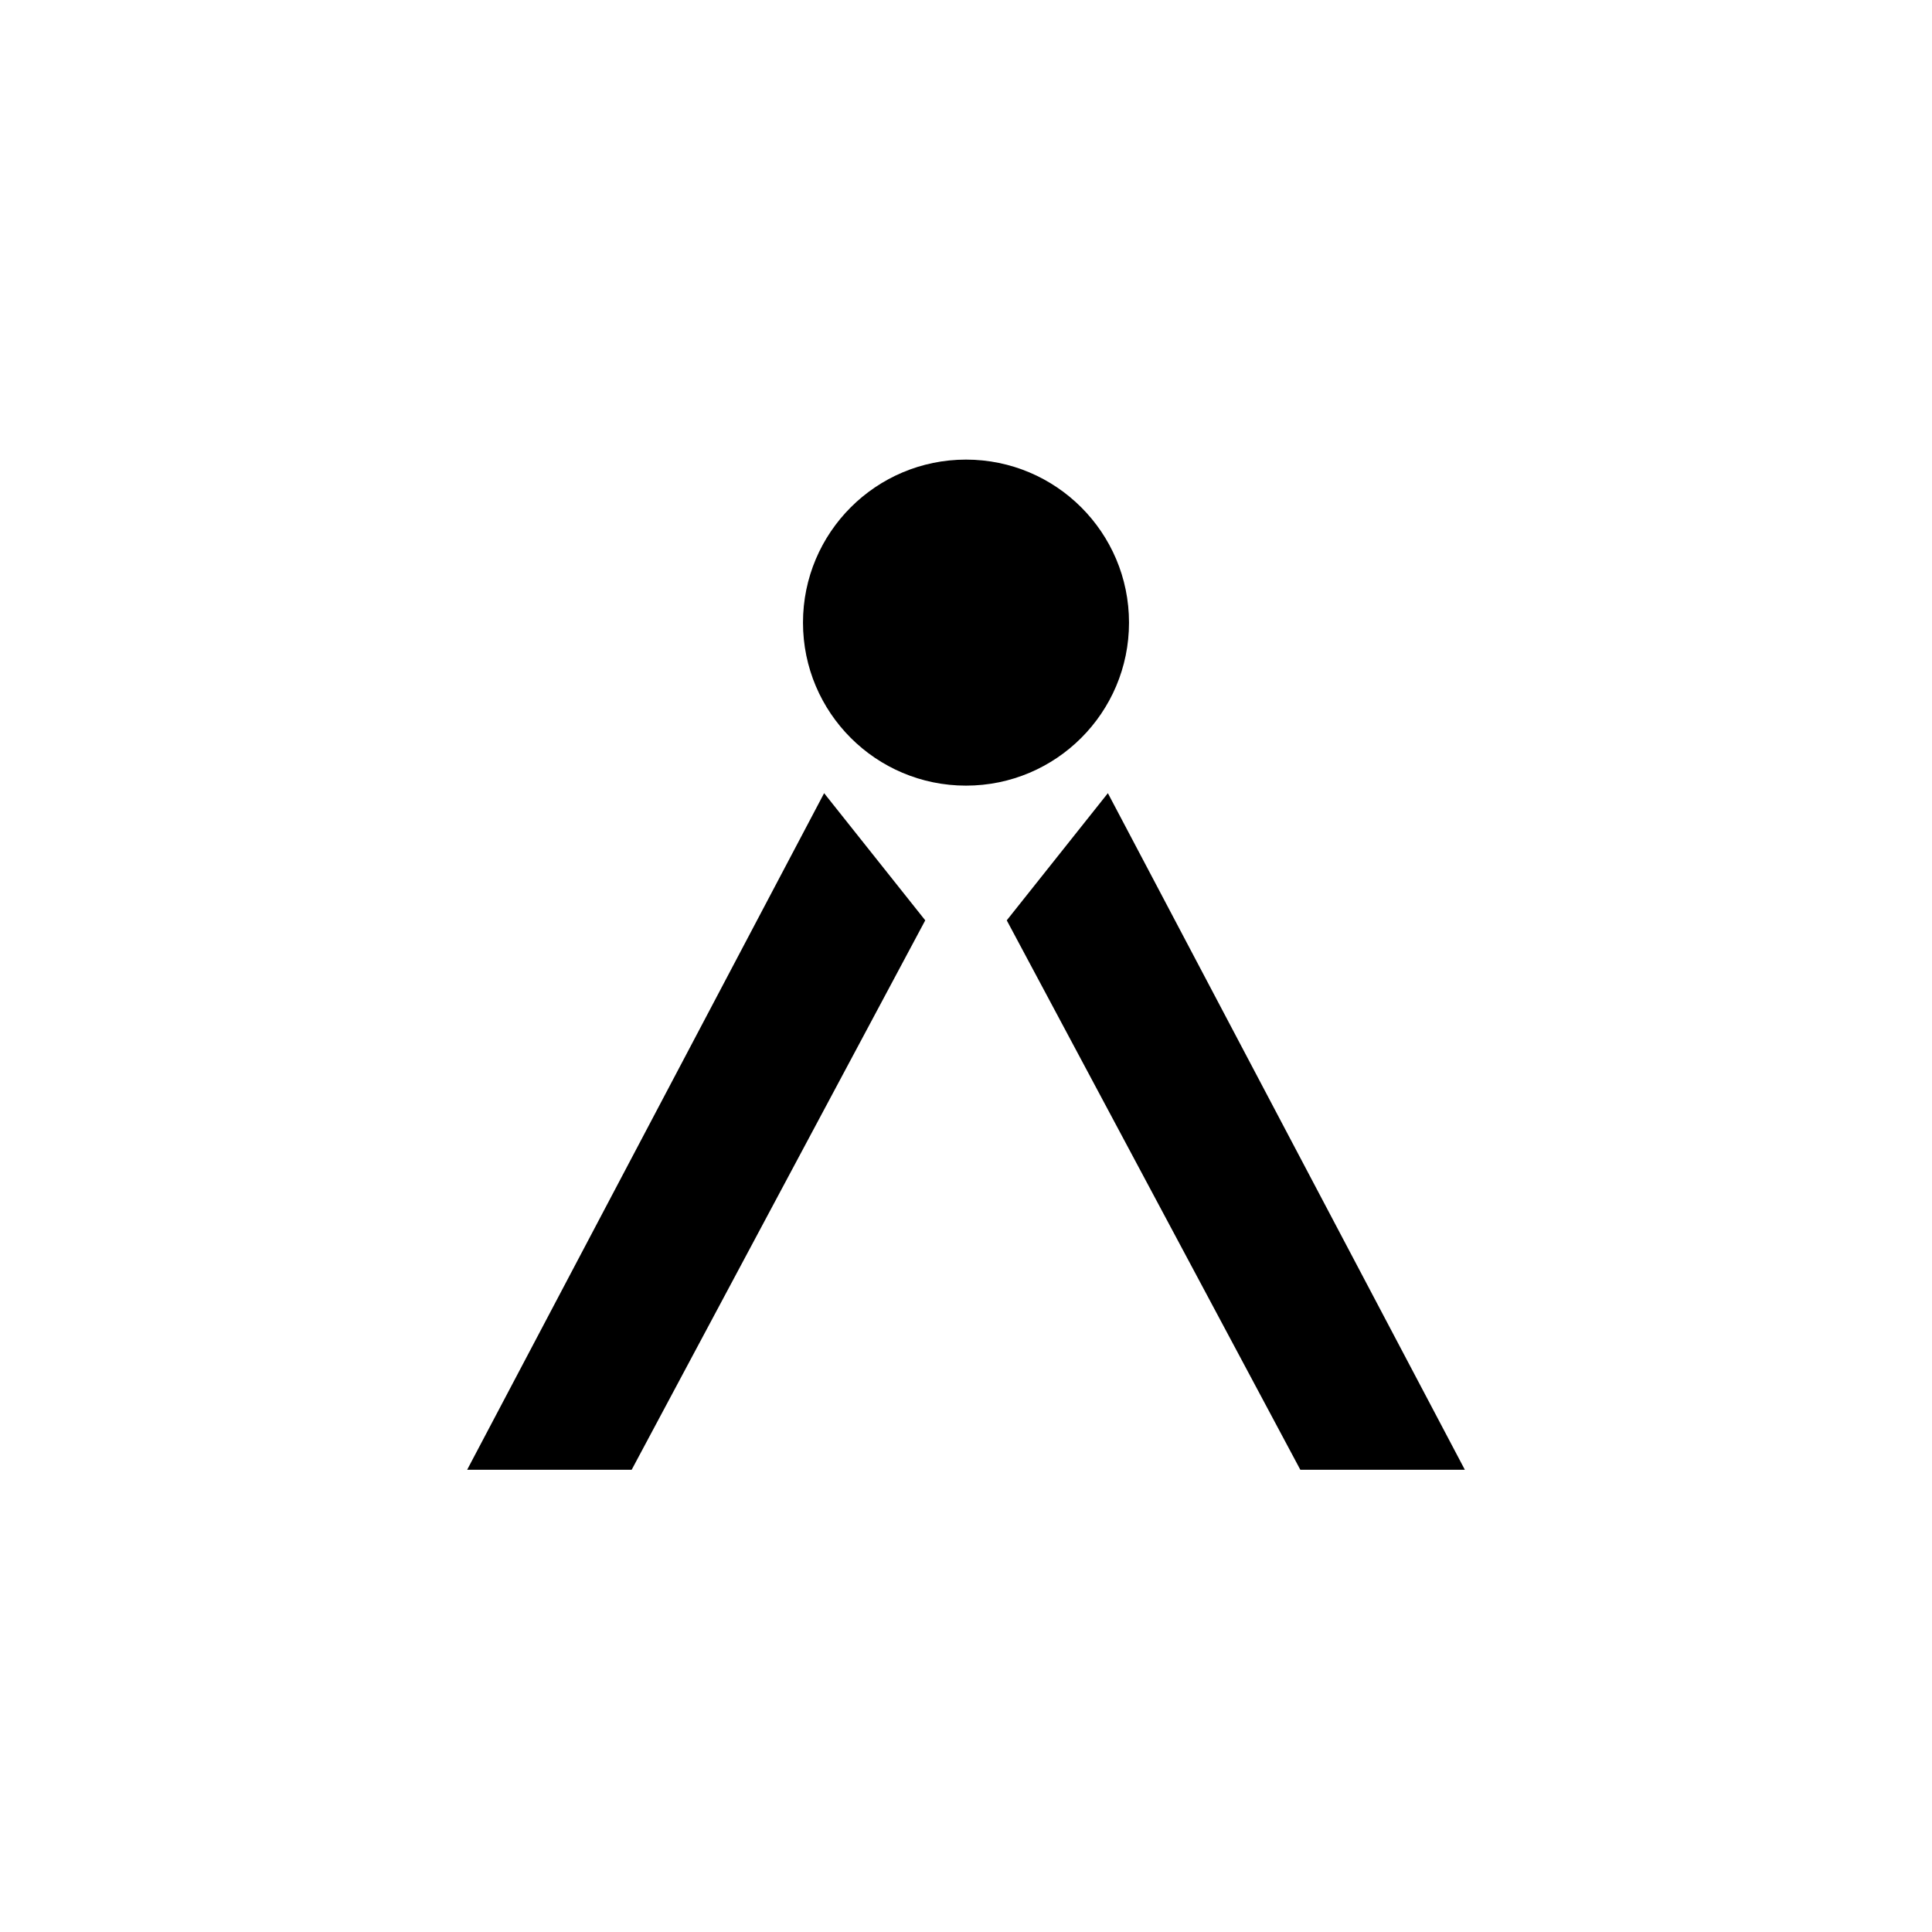
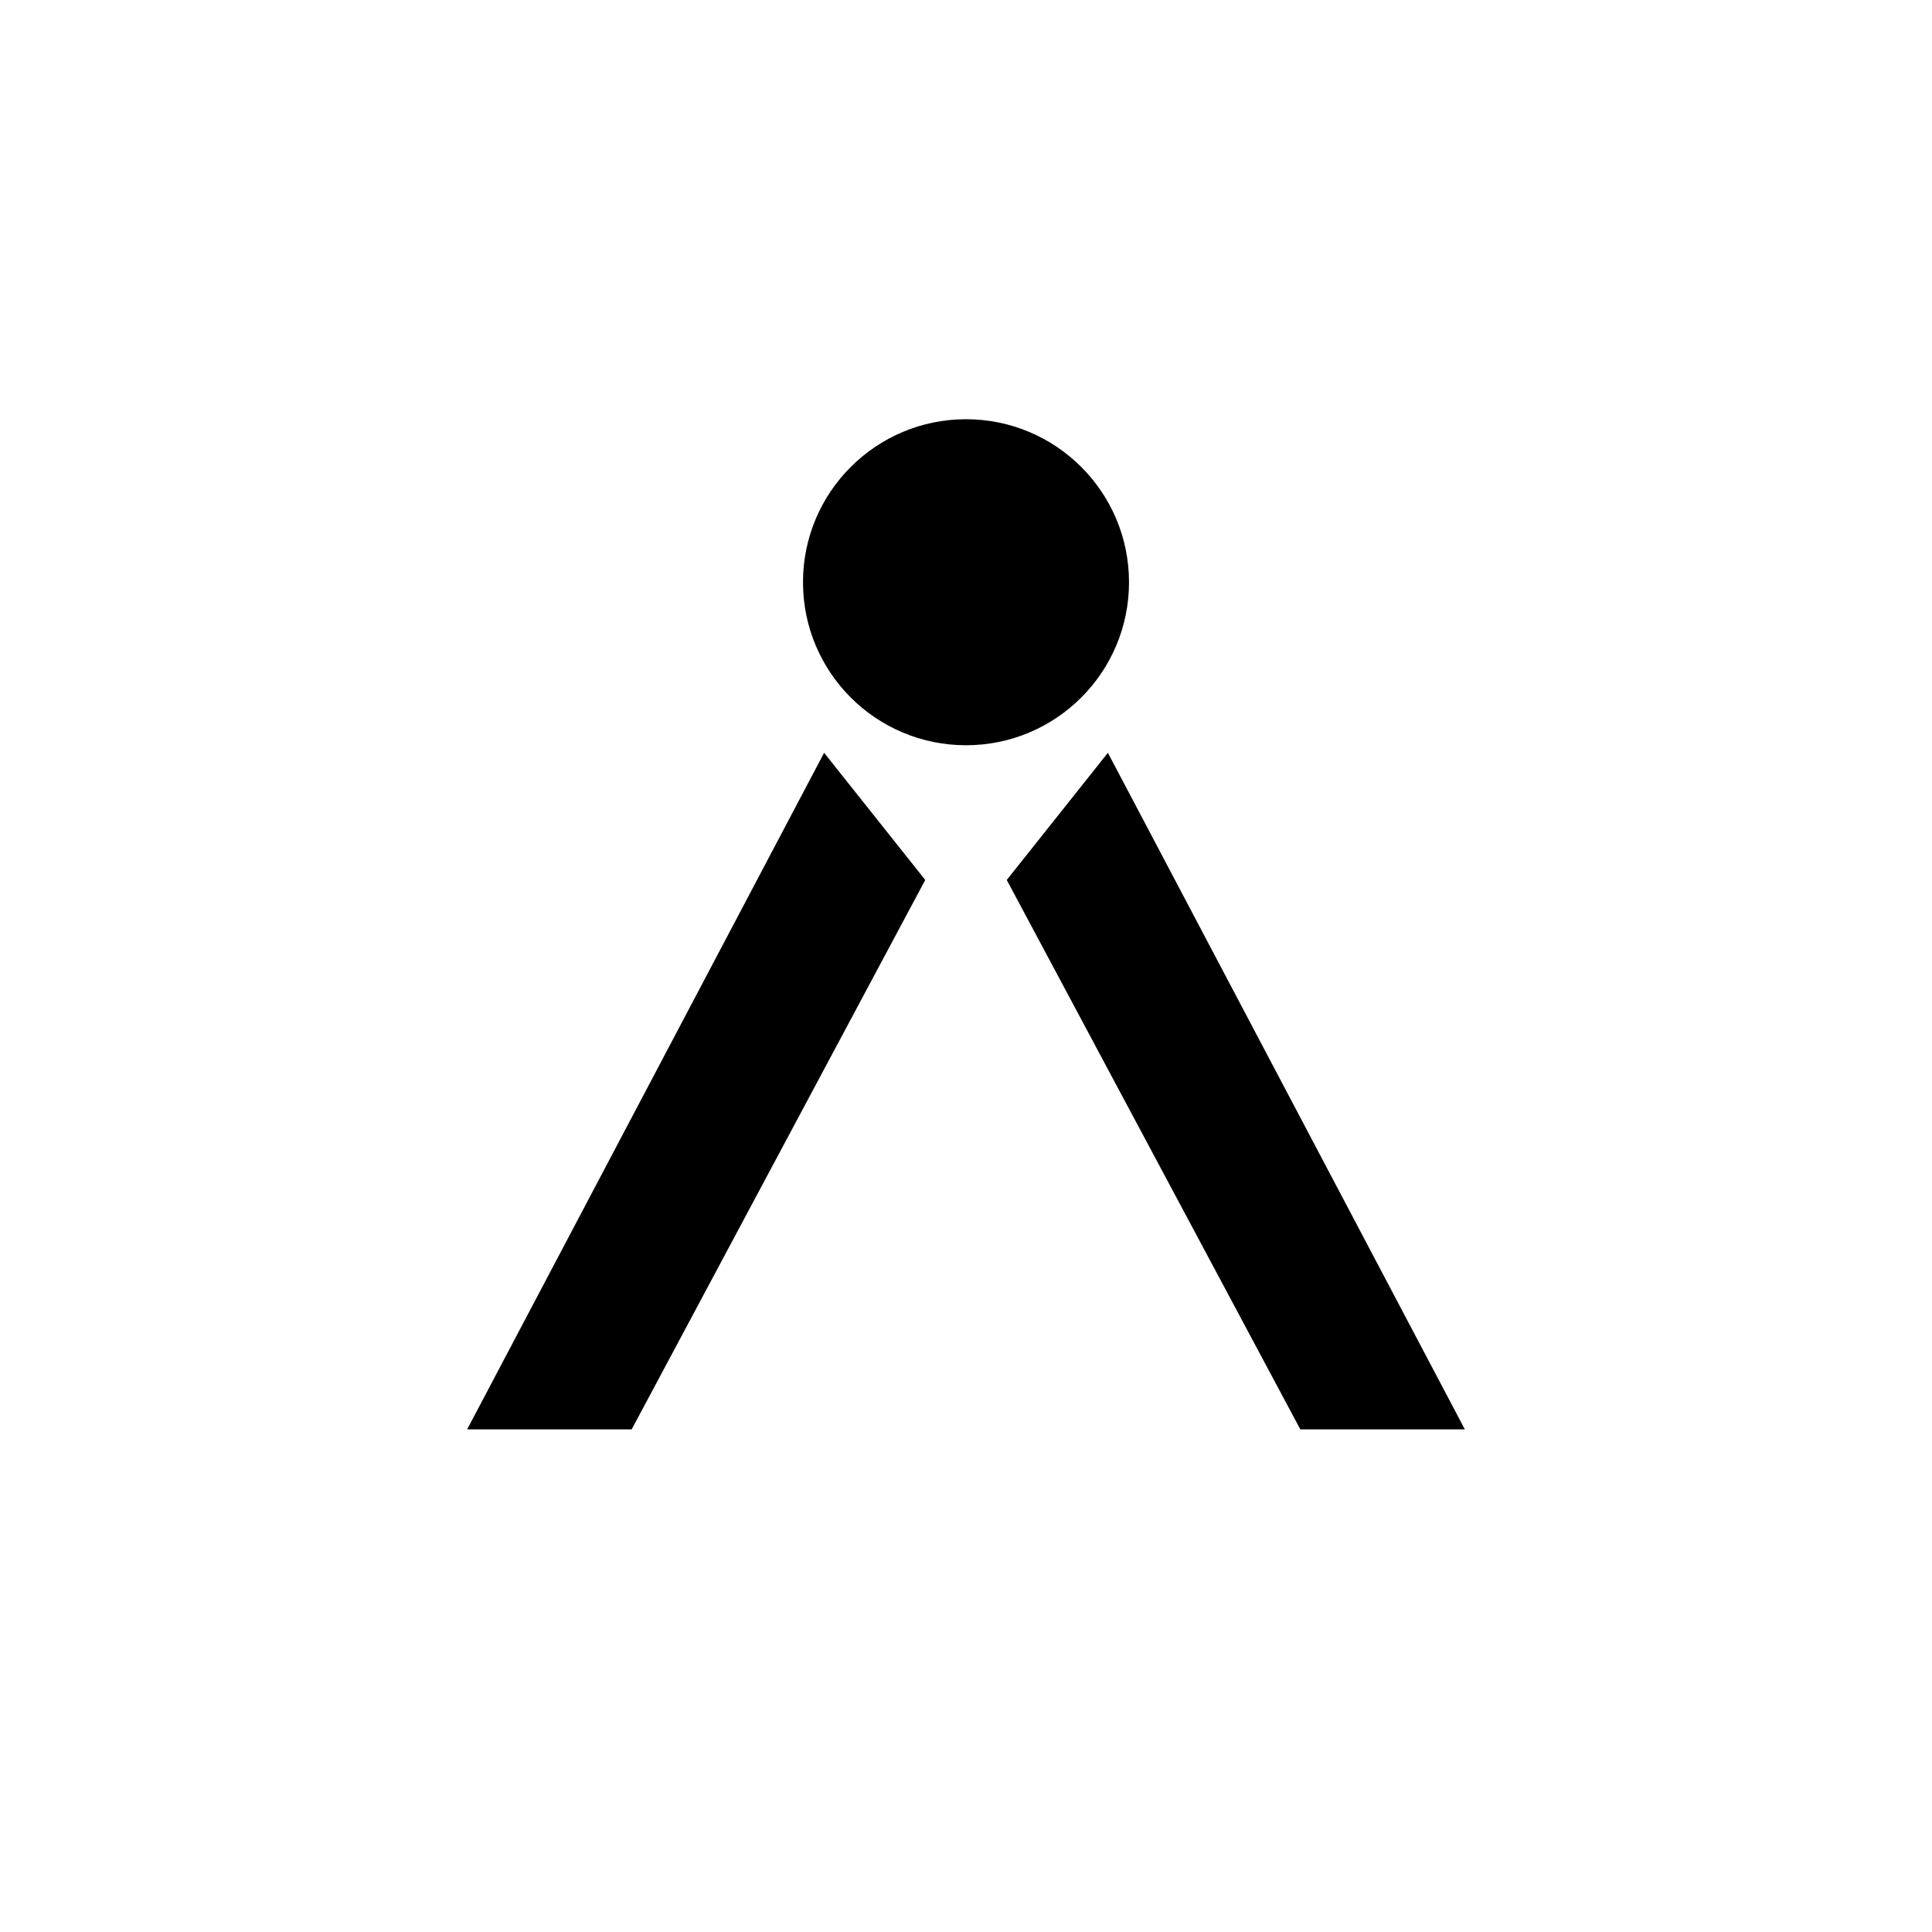
<svg xmlns="http://www.w3.org/2000/svg" viewBox="0 0 512 512" width="512" height="512">
-   <g fill="currentColor">
+   <g fill="currentColor" transform="translate(0.00 -10.70) scale(1)">
    <circle cx="256" cy="165" r="43.2" />
    <path d="M218.4 210.2 L245.2 243.9 L167.4 389.5 L123.8 389.5 Z" />
    <path d="M293.6 210.2 L266.8 243.9 L344.6 389.5 L388.2 389.5 Z" />
  </g>
</svg>
